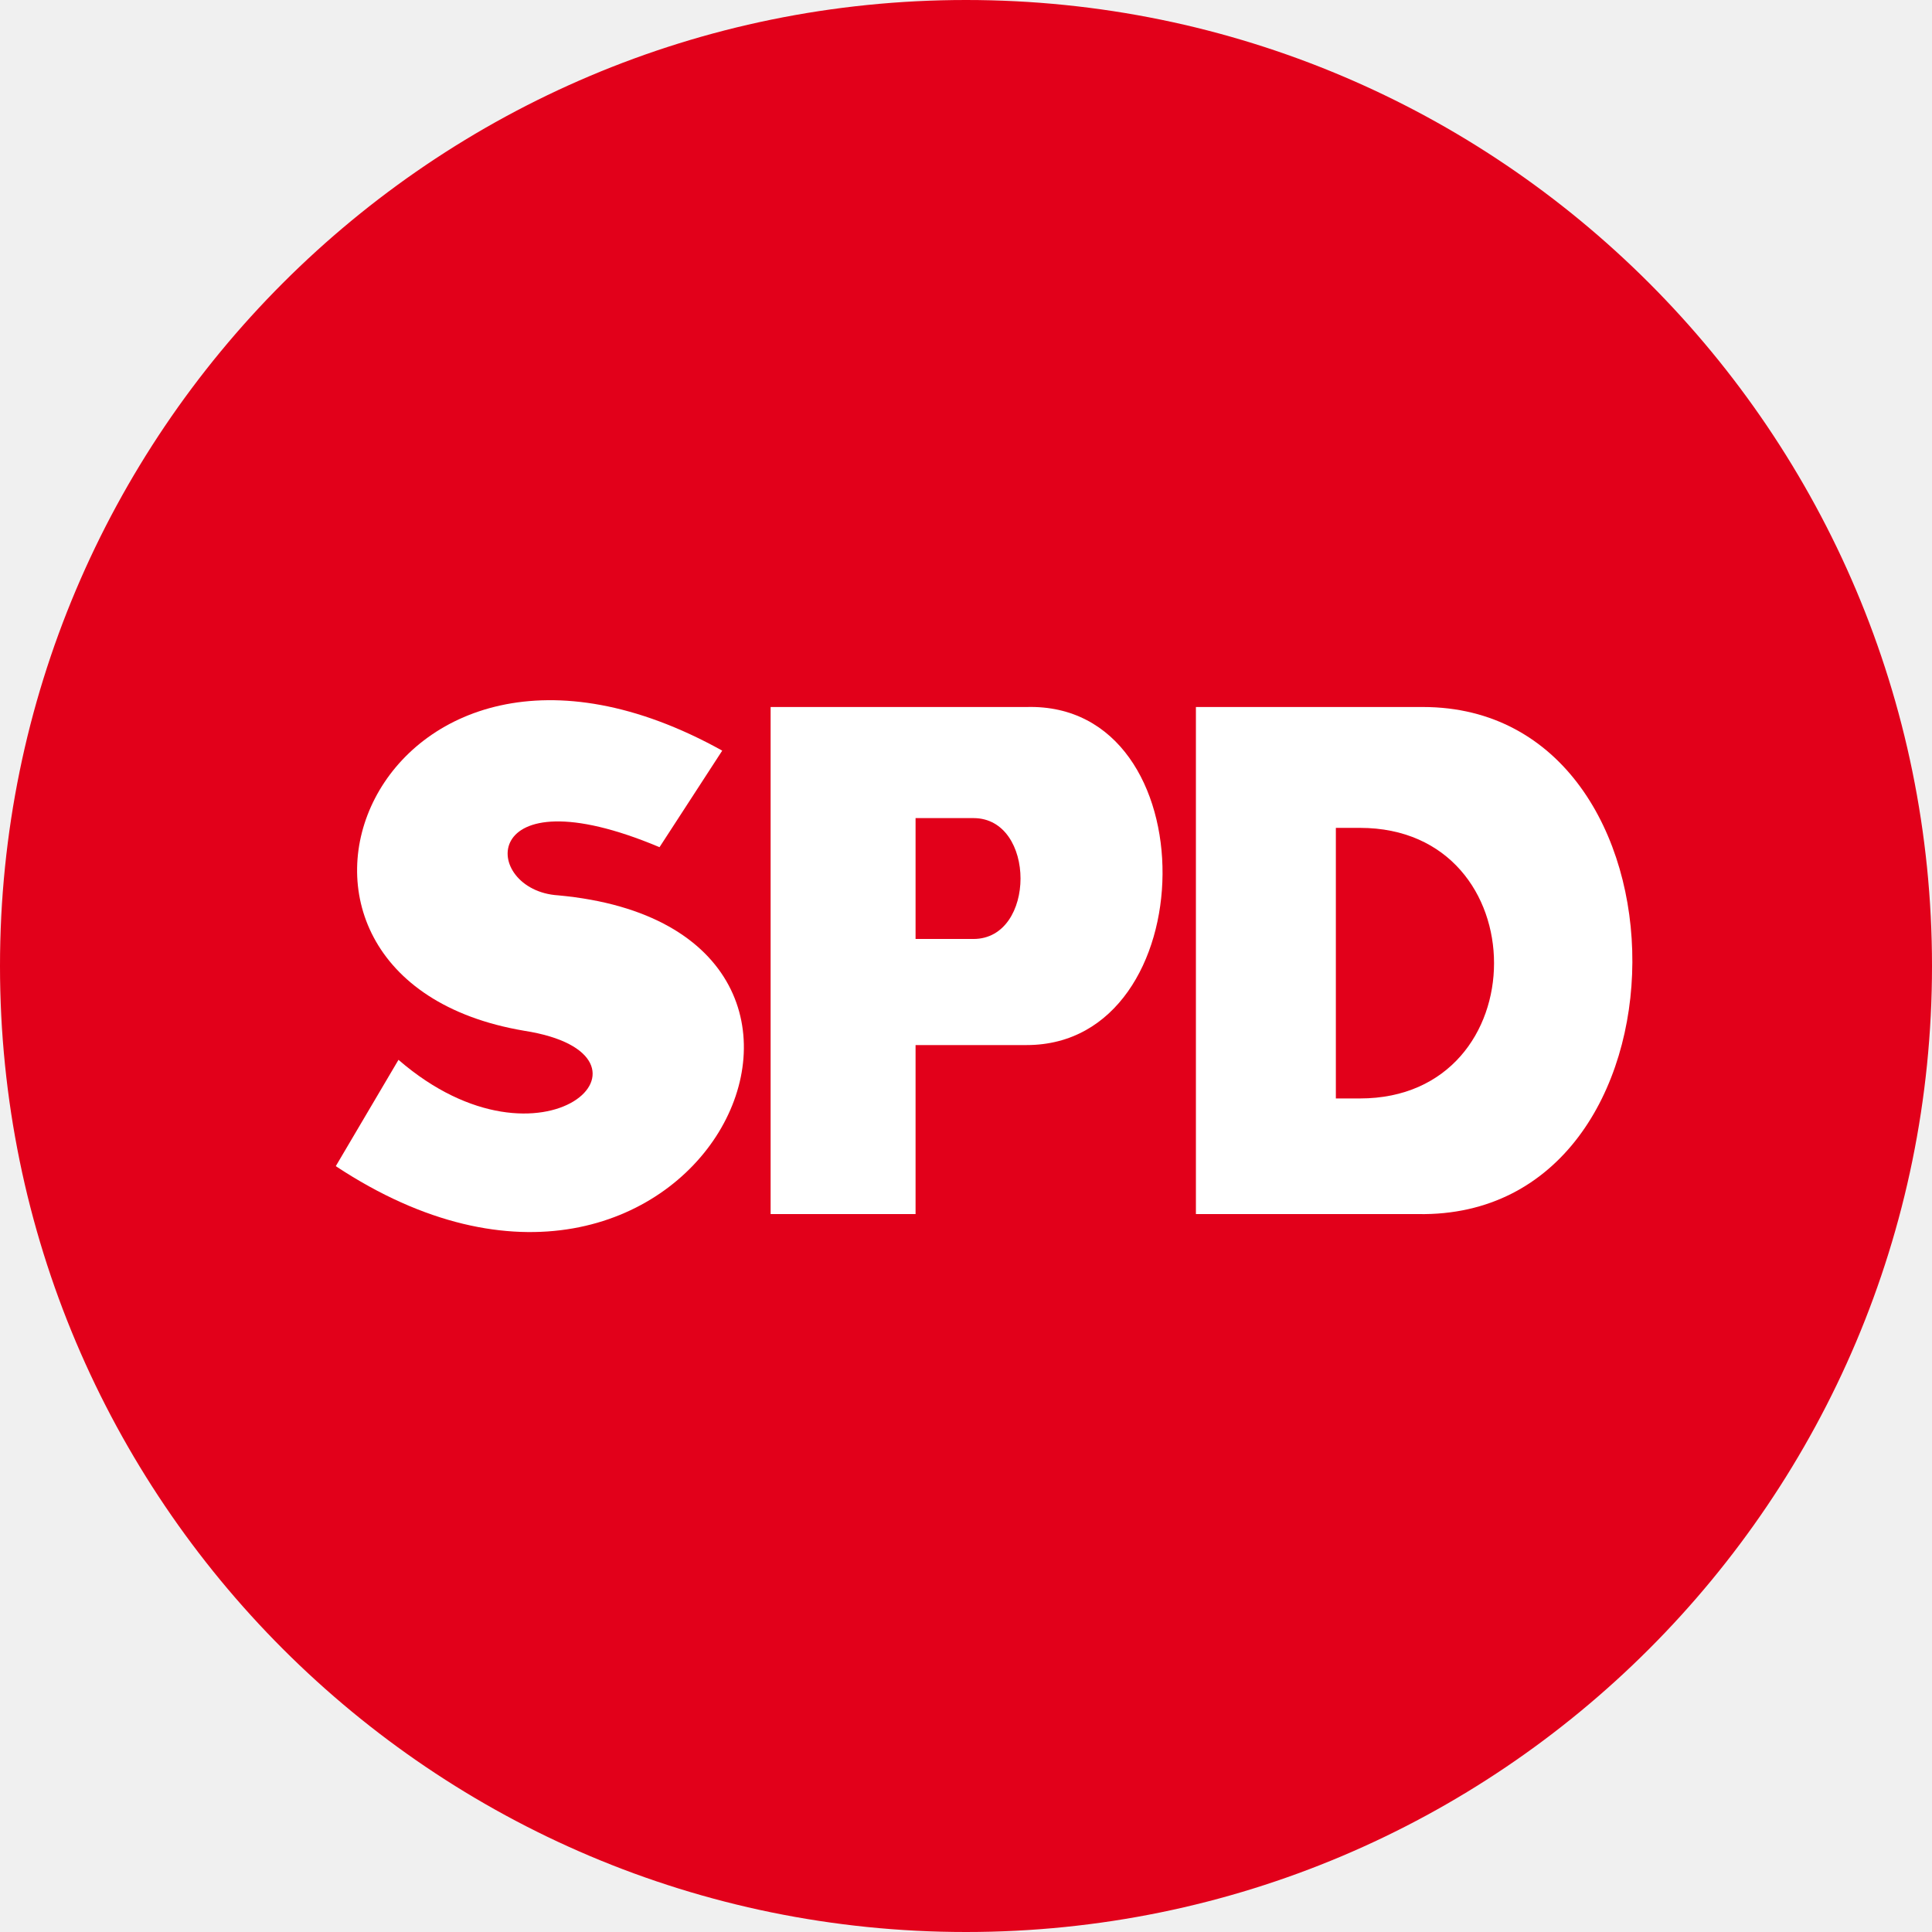
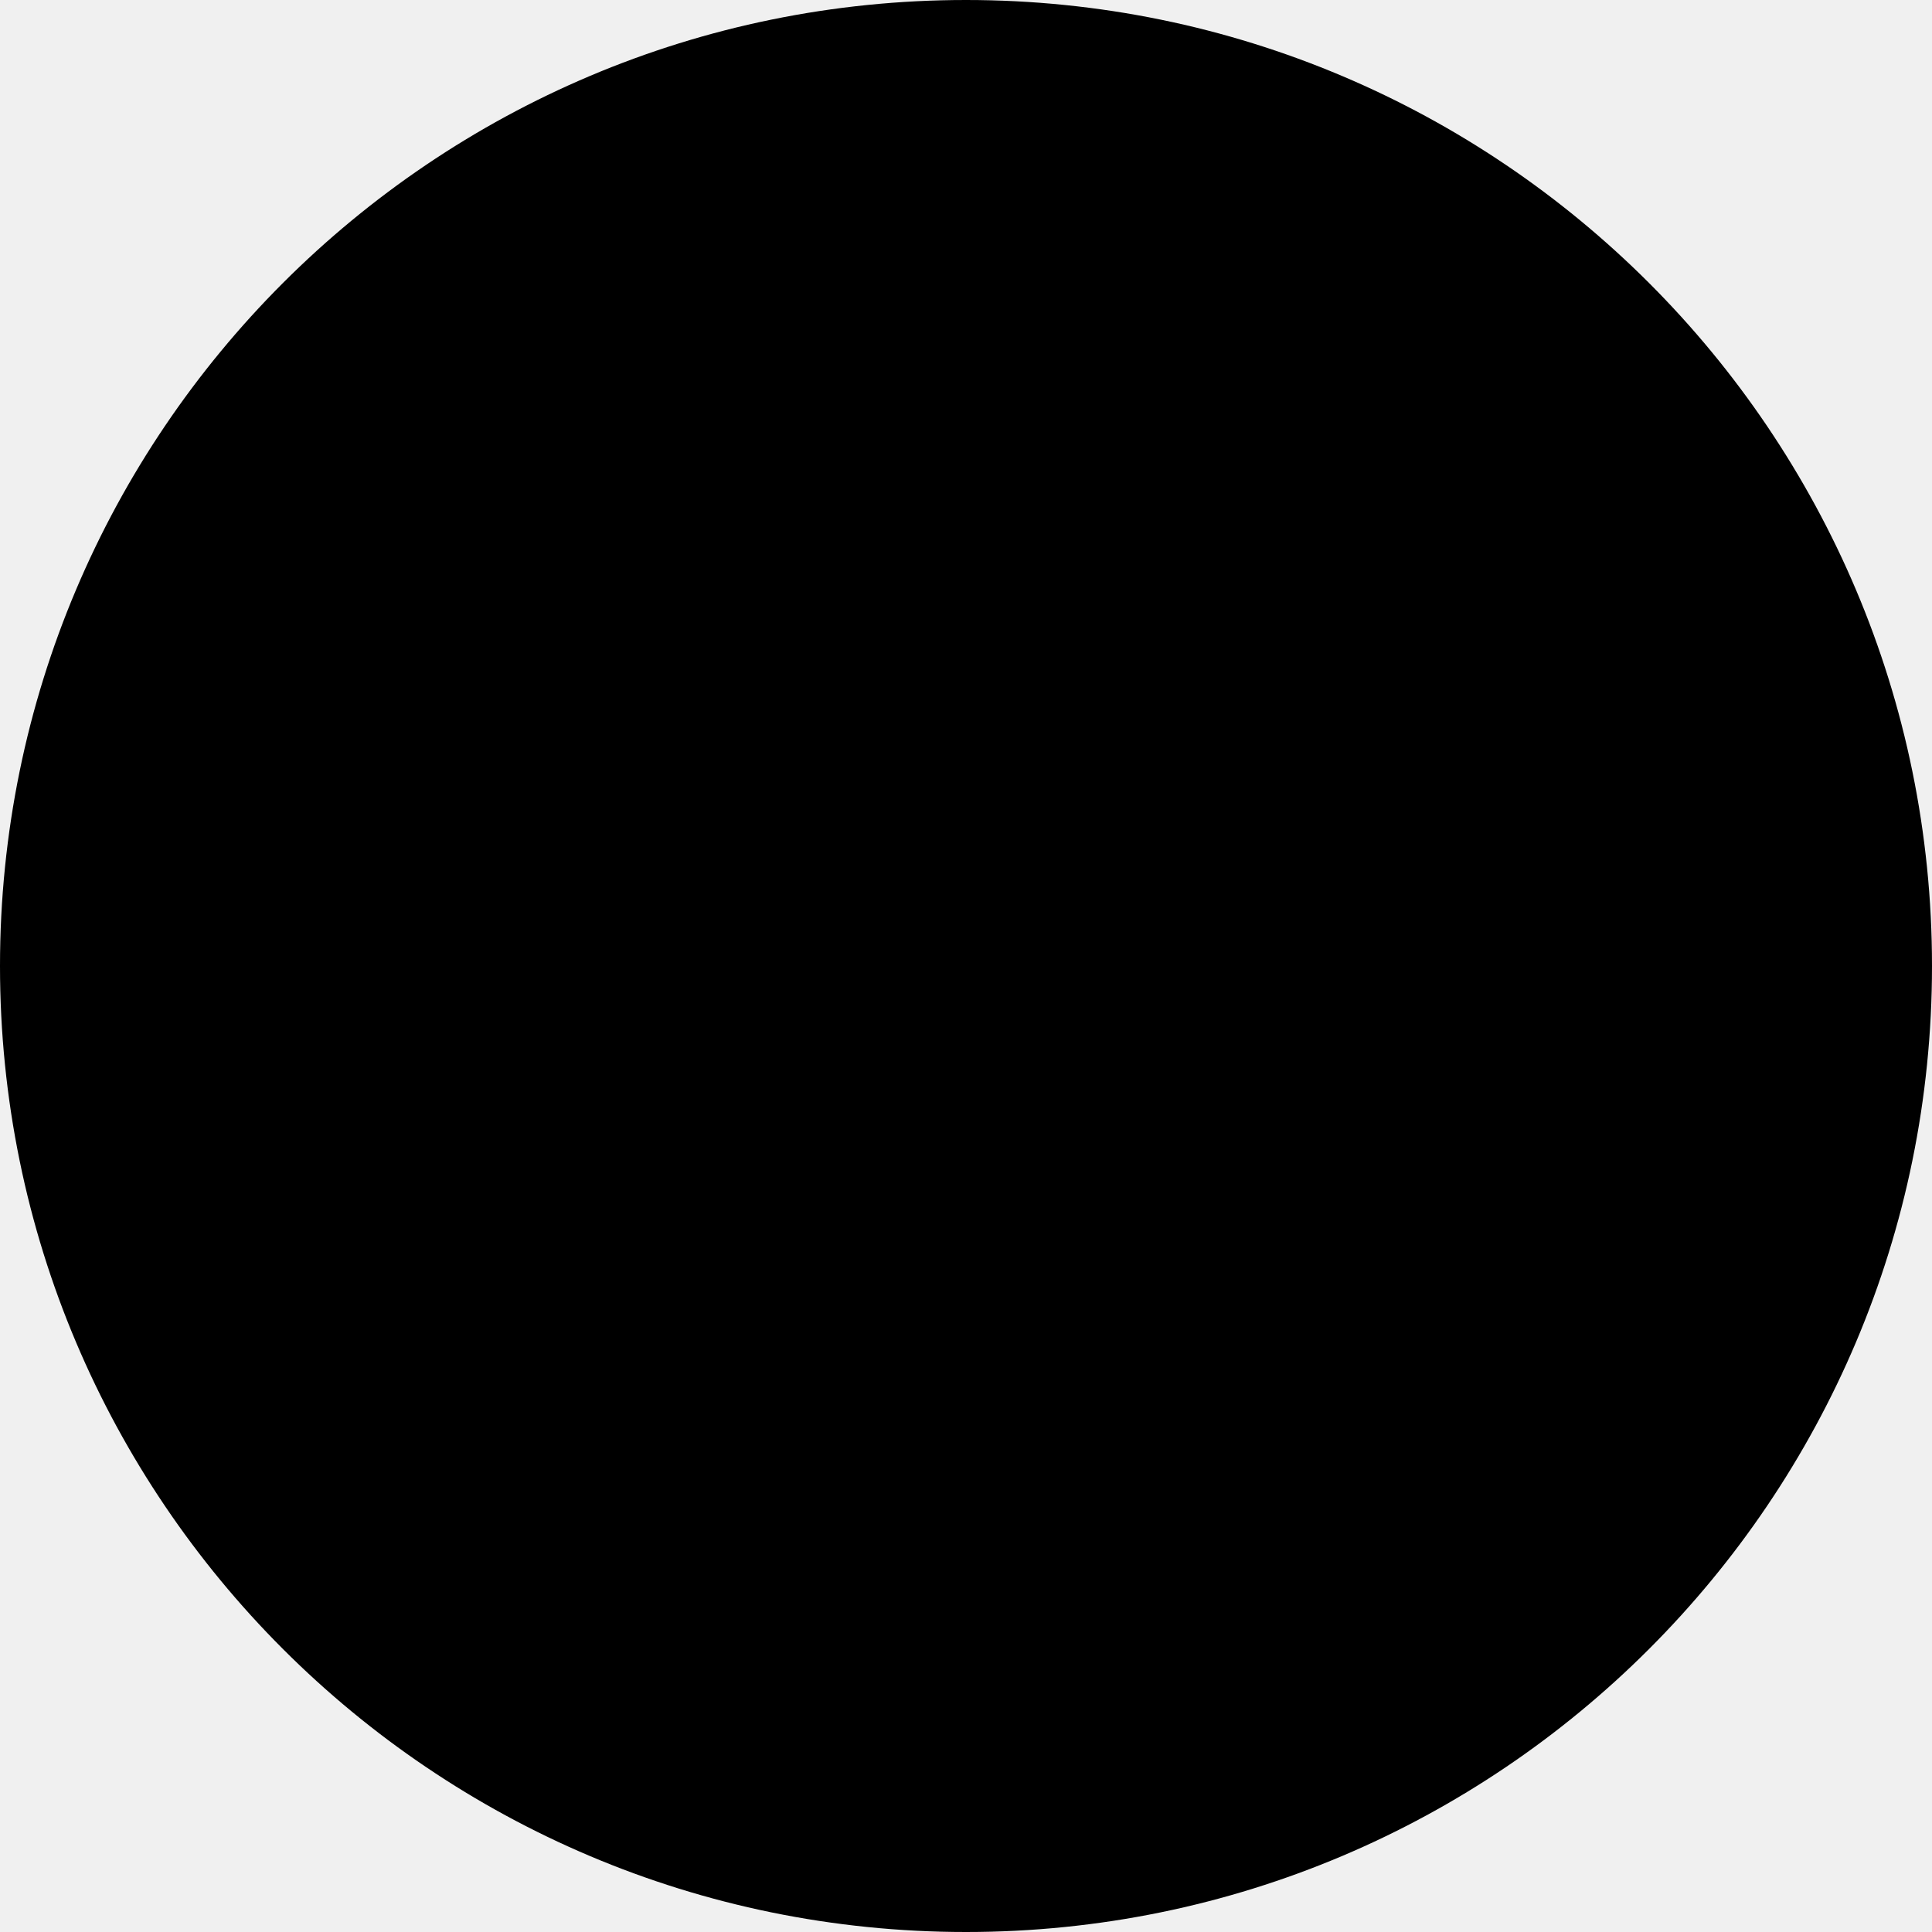
- <svg xmlns="http://www.w3.org/2000/svg" version="1.1" id="svg2" x="0px" y="0px" viewBox="0 0 850.4 850.4" style="enable-background:new 0 0 850.4 850.4;" xml:space="preserve">
-   <style type="text/css">
- 	.st0{fill:#E2001A;}
- 	.st1{fill:#FFFFFF;}
- 	.st2{fill-rule:evenodd;clip-rule:evenodd;fill:#FFFFFF;}
- </style>
+ <svg xmlns="http://www.w3.org/2000/svg" version="1.1" id="spd-logo" width="100%" height="100%" x="0px" y="0px" viewBox="0 0 850.4 850.4" style="enable-background:new 0 0 850.4 850.4;" xml:space="preserve">
  <path class="st0" d="M850.4,425.2c0,234.8-190.4,425.2-425.2,425.2S0,660,0,425.2S190.4,0,425.2,0S850.4,190.4,850.4,425.2z" />
-   <path id="S" class="st1" d="M290.3,372.9l27.6-42.5c-153.1-85-225.4,99.9-87.2,123.3c68,10.6,8.5,68-55.3,12.8l-27.6,46.8  C305.2,617.4,407.3,409,245.7,394.1C211.7,392,209.5,338.9,290.3,372.9z" />
-   <path id="P" class="st2" d="M339.2,311.2v223.2H403V460h48.9c78.7,0,80.8-151,0-148.8H339.2z M403,360.1h25.5  c27.6,0,27.6,53.2,0,53.2H403V360.1z" />
-   <path id="D" class="st2" d="M526.4,311.2v223.2h97.8c125.4,2.1,125.4-223.2,2.1-223.2H526.4z M588,364.4h10.6  c78.7,0,78.7,119.1,0,119.1H588V364.4z" />
+   <path class="st1" d="M290.3,372.9l27.6-42.5c-153.1-85-225.4,99.9-87.2,123.3c68,10.6,8.5,68-55.3,12.8l-27.6,46.8  C305.2,617.4,407.3,409,245.7,394.1C211.7,392,209.5,338.9,290.3,372.9z" />
+   <path class="st1" d="M339.2,311.2v223.2H403V460h48.9c78.7,0,80.8-151,0-148.8H339.2z M403,360.1h25.5  c27.6,0,27.6,53.2,0,53.2H403V360.1z" />
+   <path class="st1" d="M526.4,311.2v223.2h97.8c125.4,2.1,125.4-223.2,2.1-223.2H526.4z M588,364.4h10.6  c78.7,0,78.7,119.1,0,119.1H588V364.4z" />
</svg>
